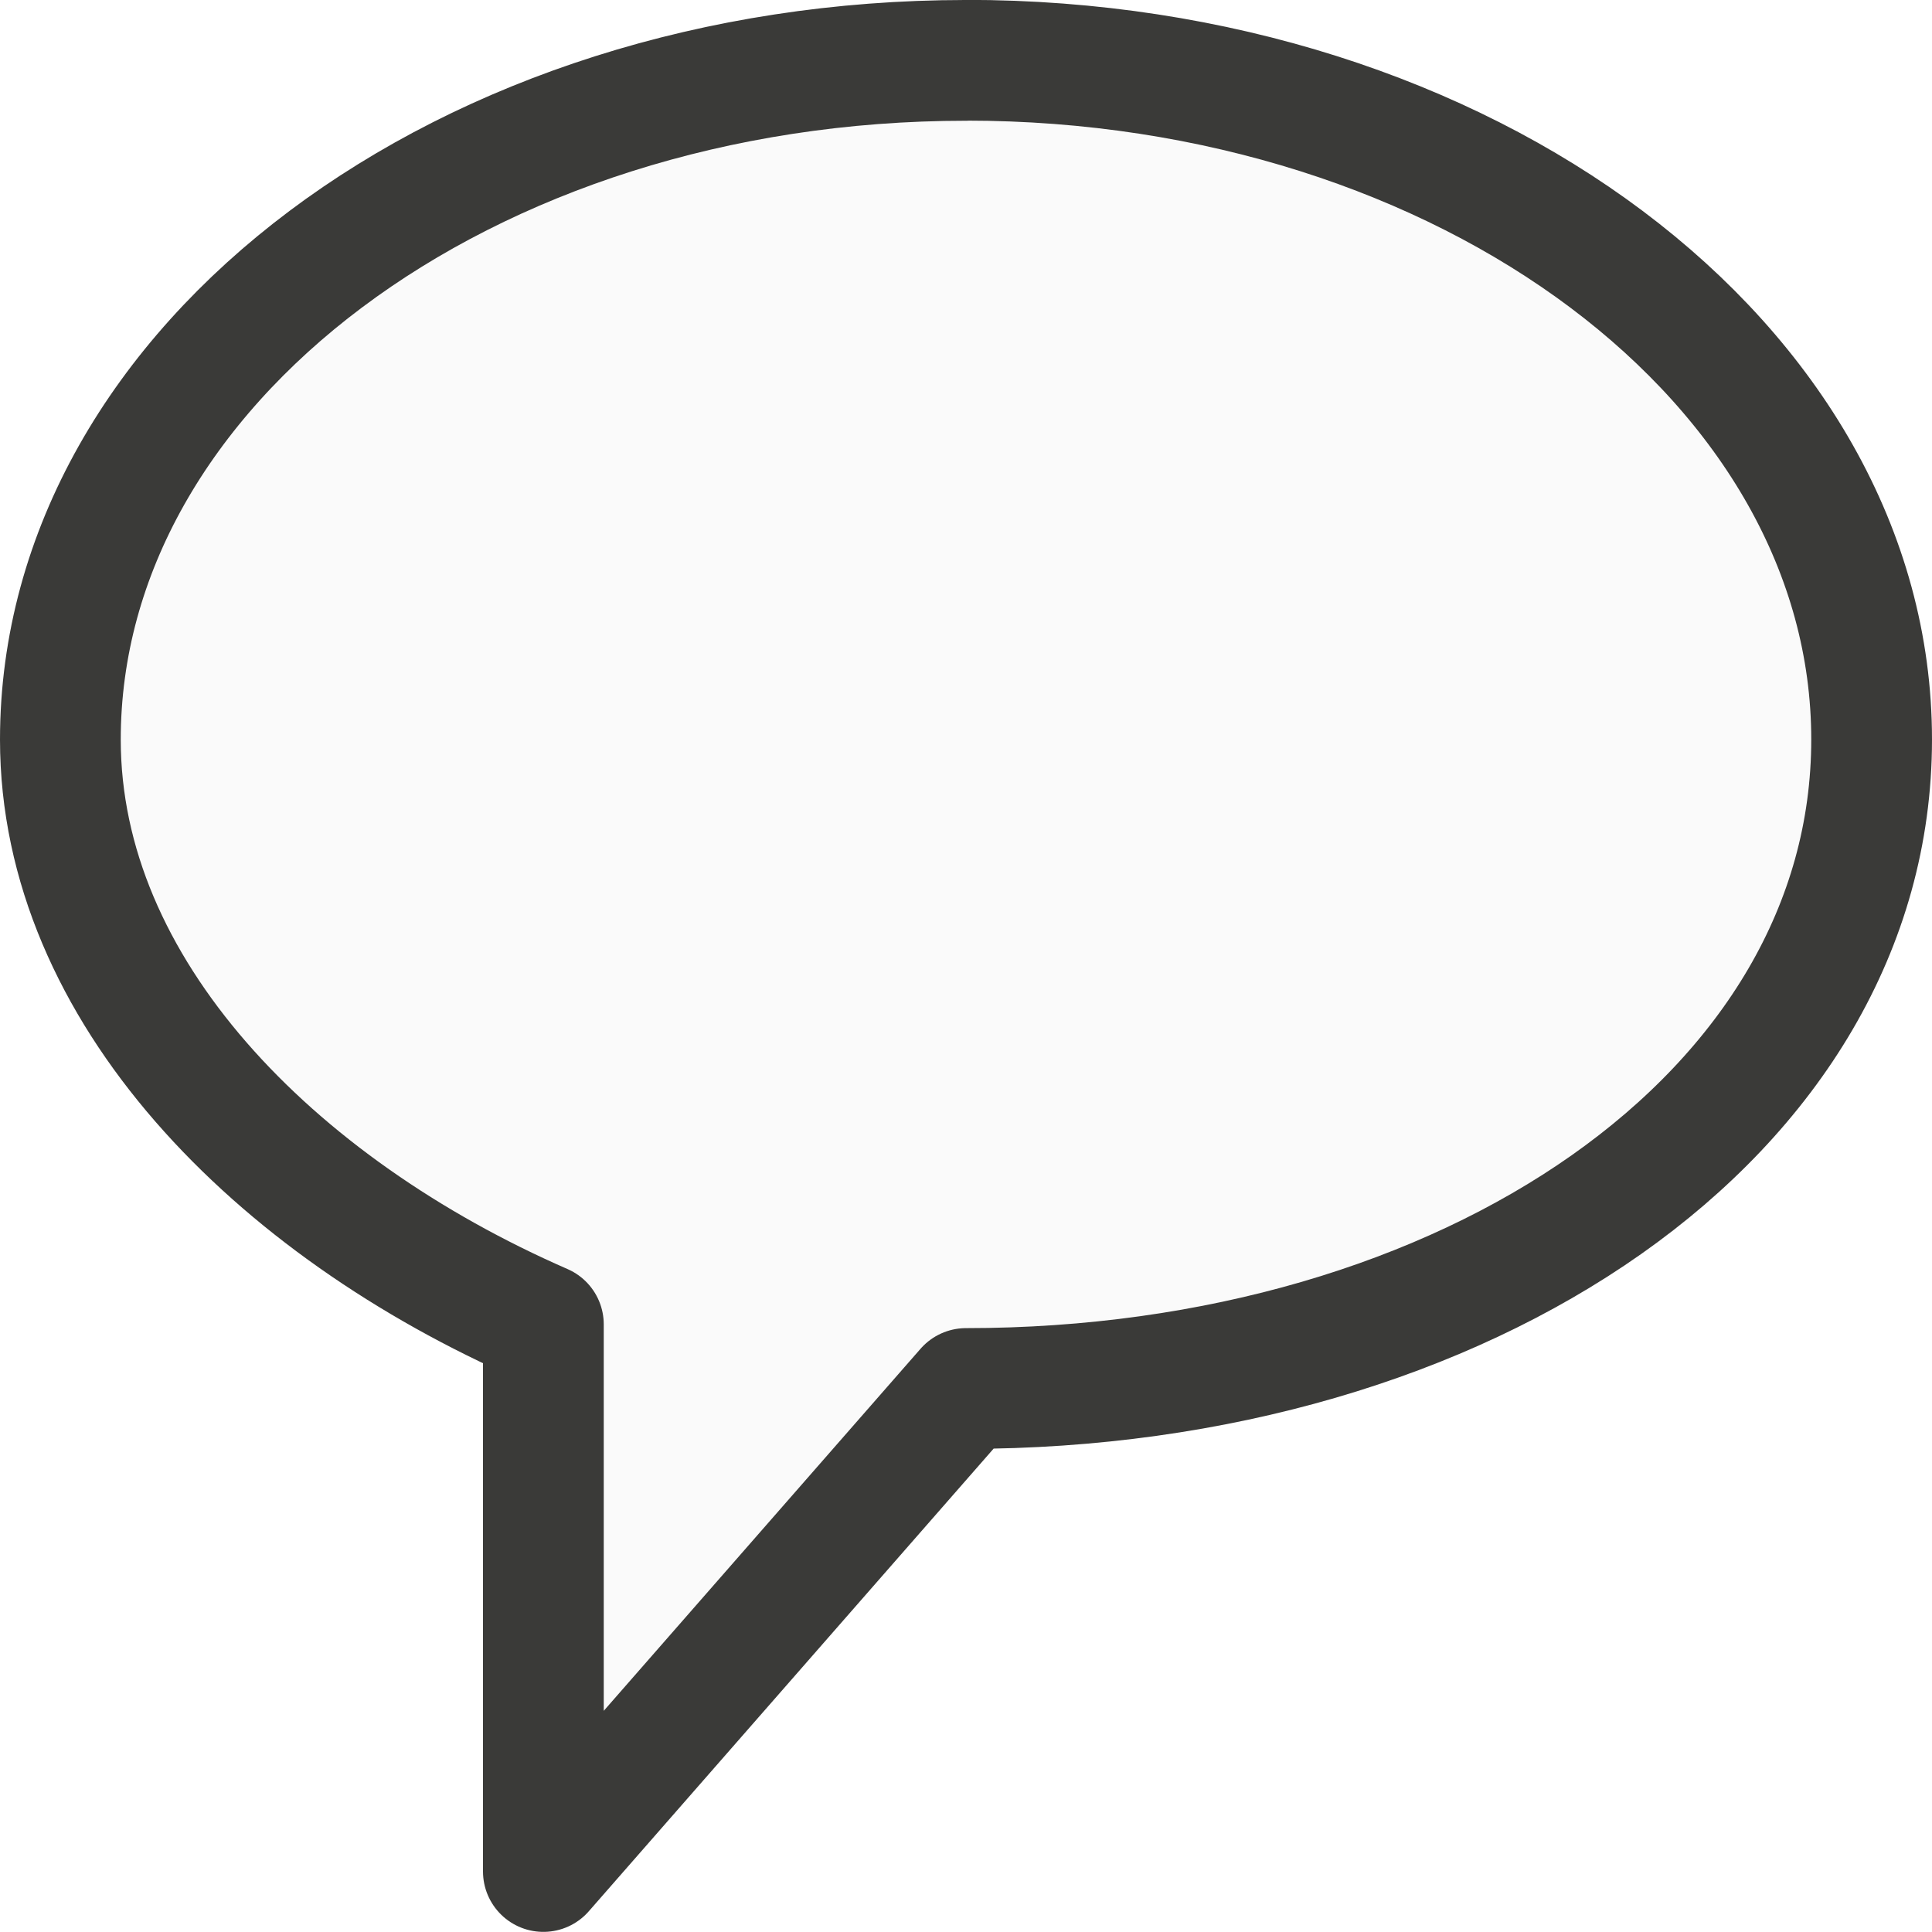
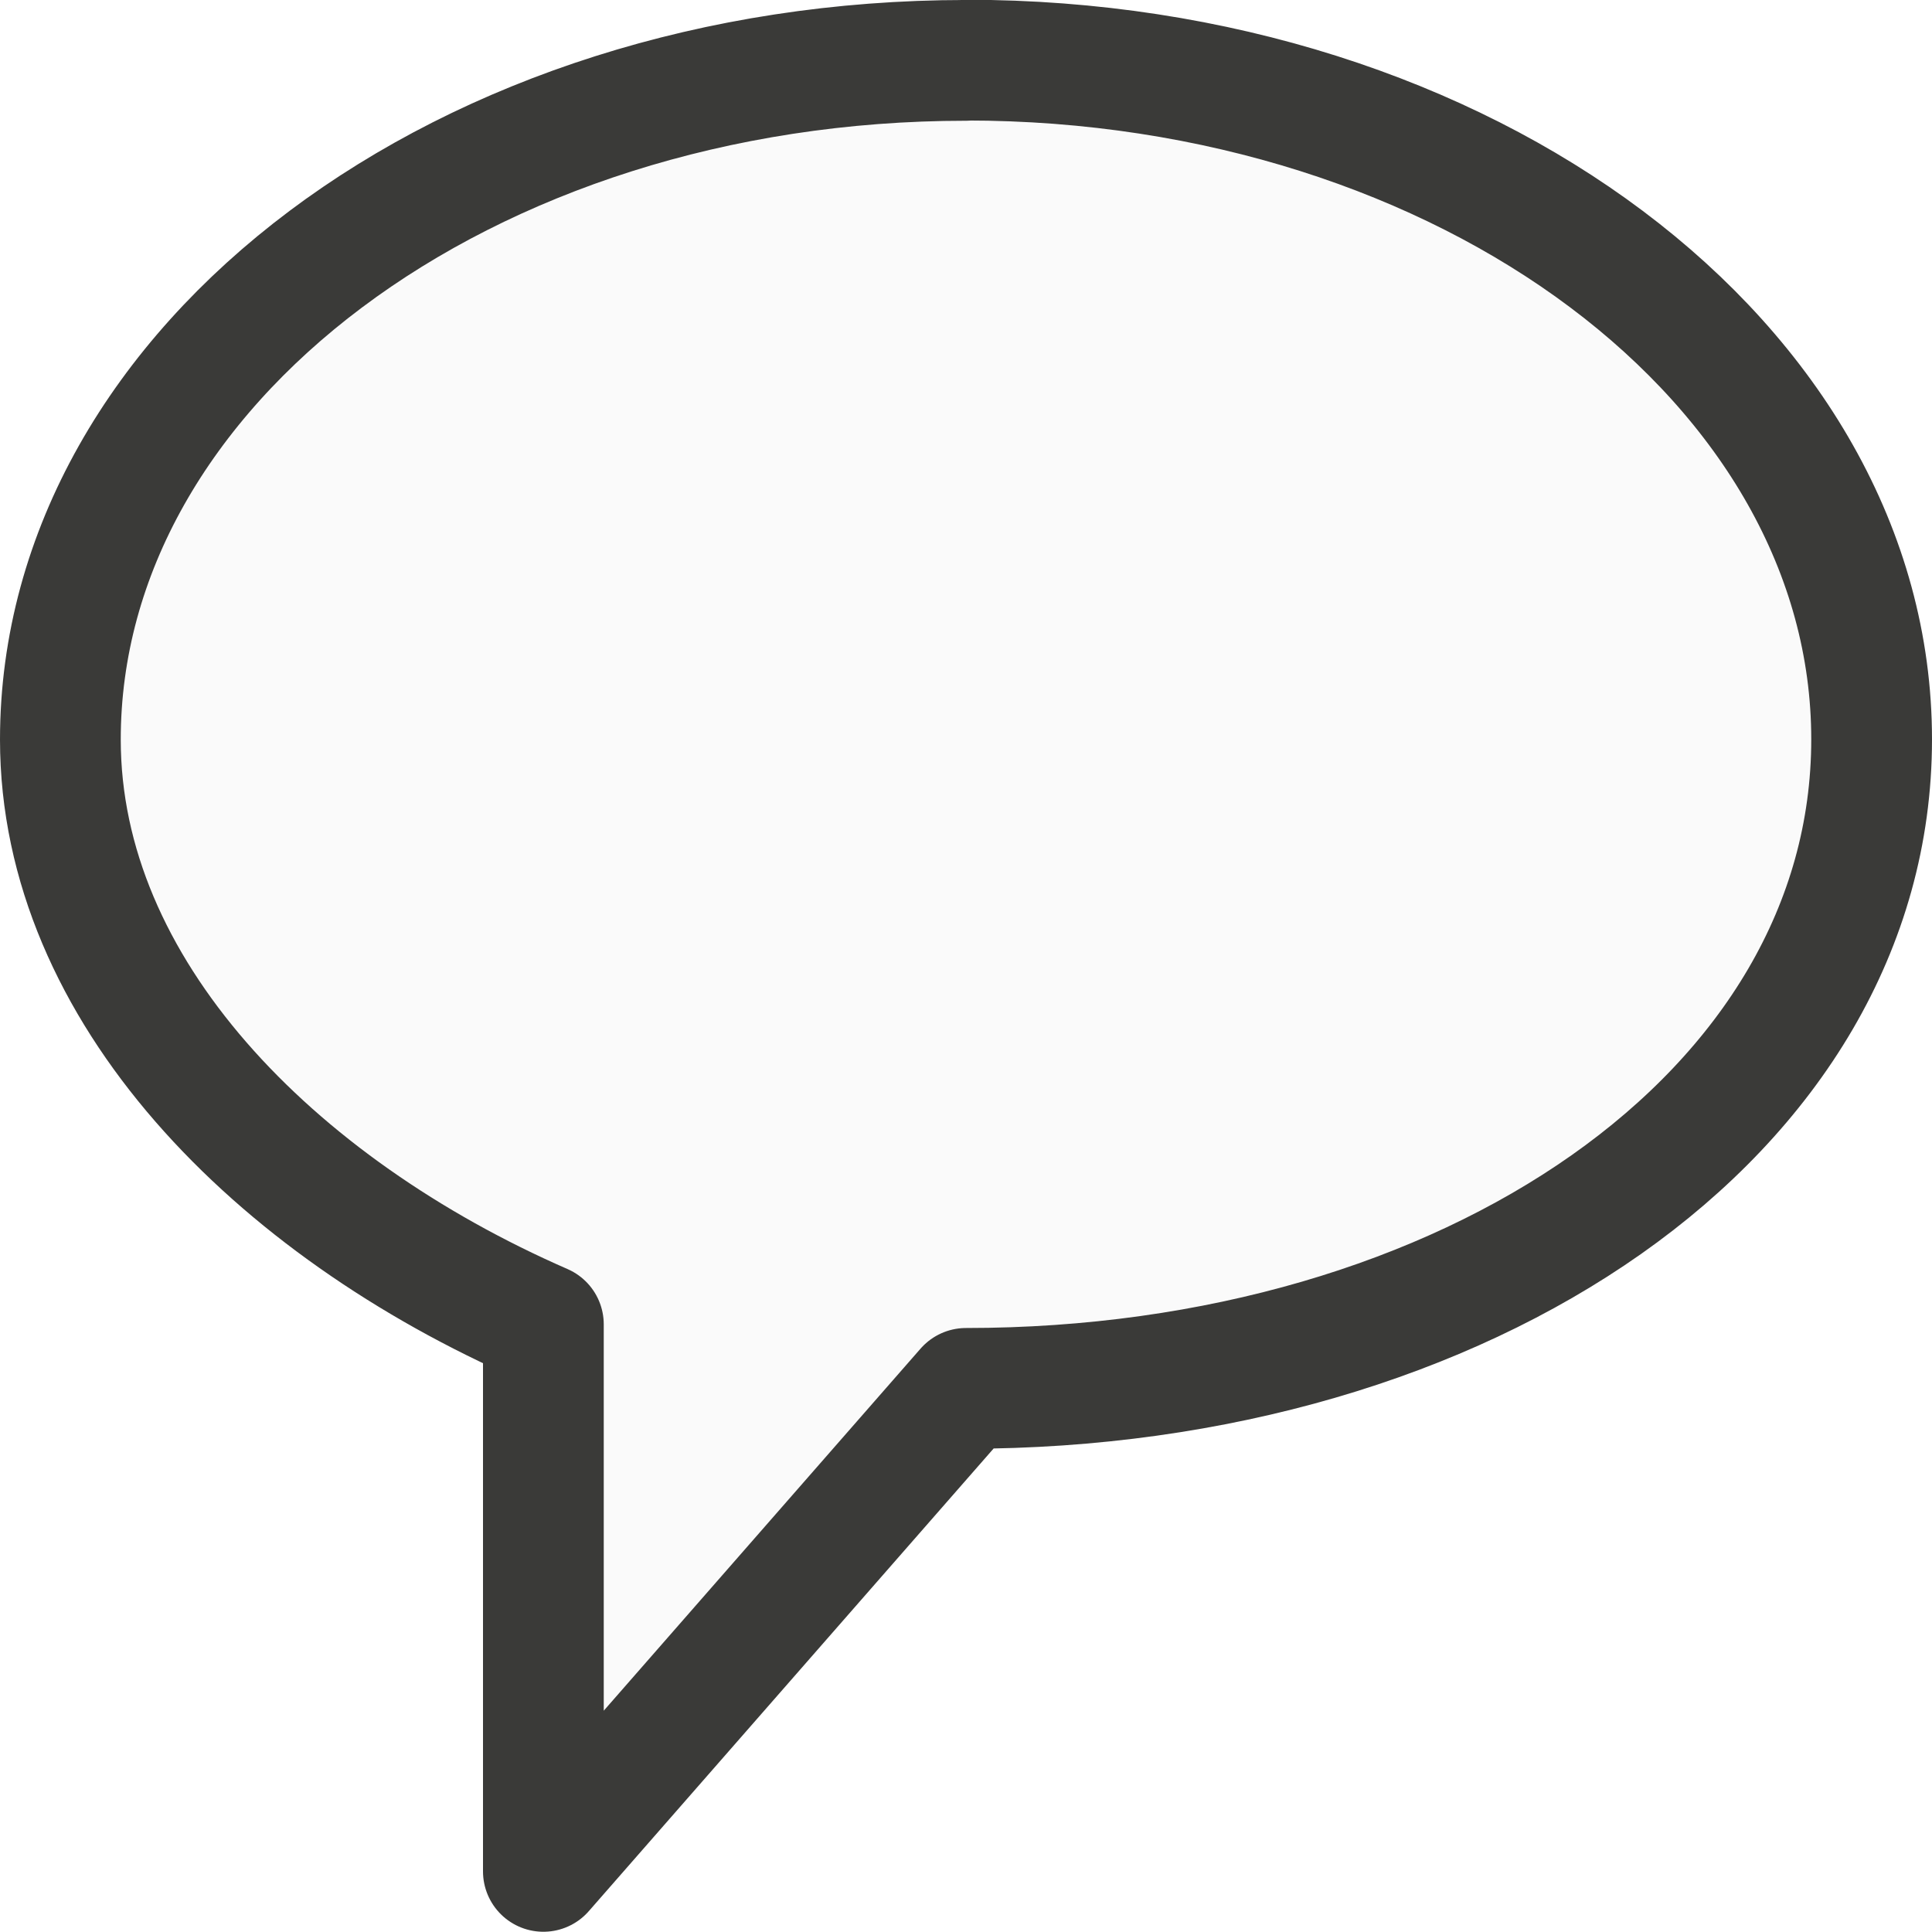
- <svg xmlns="http://www.w3.org/2000/svg" viewBox="0 0 16 16">/&gt;<path d="m8 .5c-4.142 0-7.5 2.518-7.5 5.625 0 2.076 1.769 3.869 4 4.843v4.531l3.5-4c4.142 0 7.5-2.268 7.5-5.375s-3.358-5.625-7.5-5.625z" fill="#fafafa" stroke="#3a3a38" stroke-linejoin="round" />
+ <svg xmlns="http://www.w3.org/2000/svg" viewBox="0 0 16 16">/&gt;<path d="m8 .5c-4.142 0-7.5 2.518-7.5 5.625 0 2.076 1.769 3.869 4 4.843v4.53l3.5-4c4.142 0 7.5-2.268 7.5-5.375s-3.358-5.625-7.5-5.625z" fill="#fafafa" stroke="#3a3a38" stroke-linejoin="round" />
</svg>
